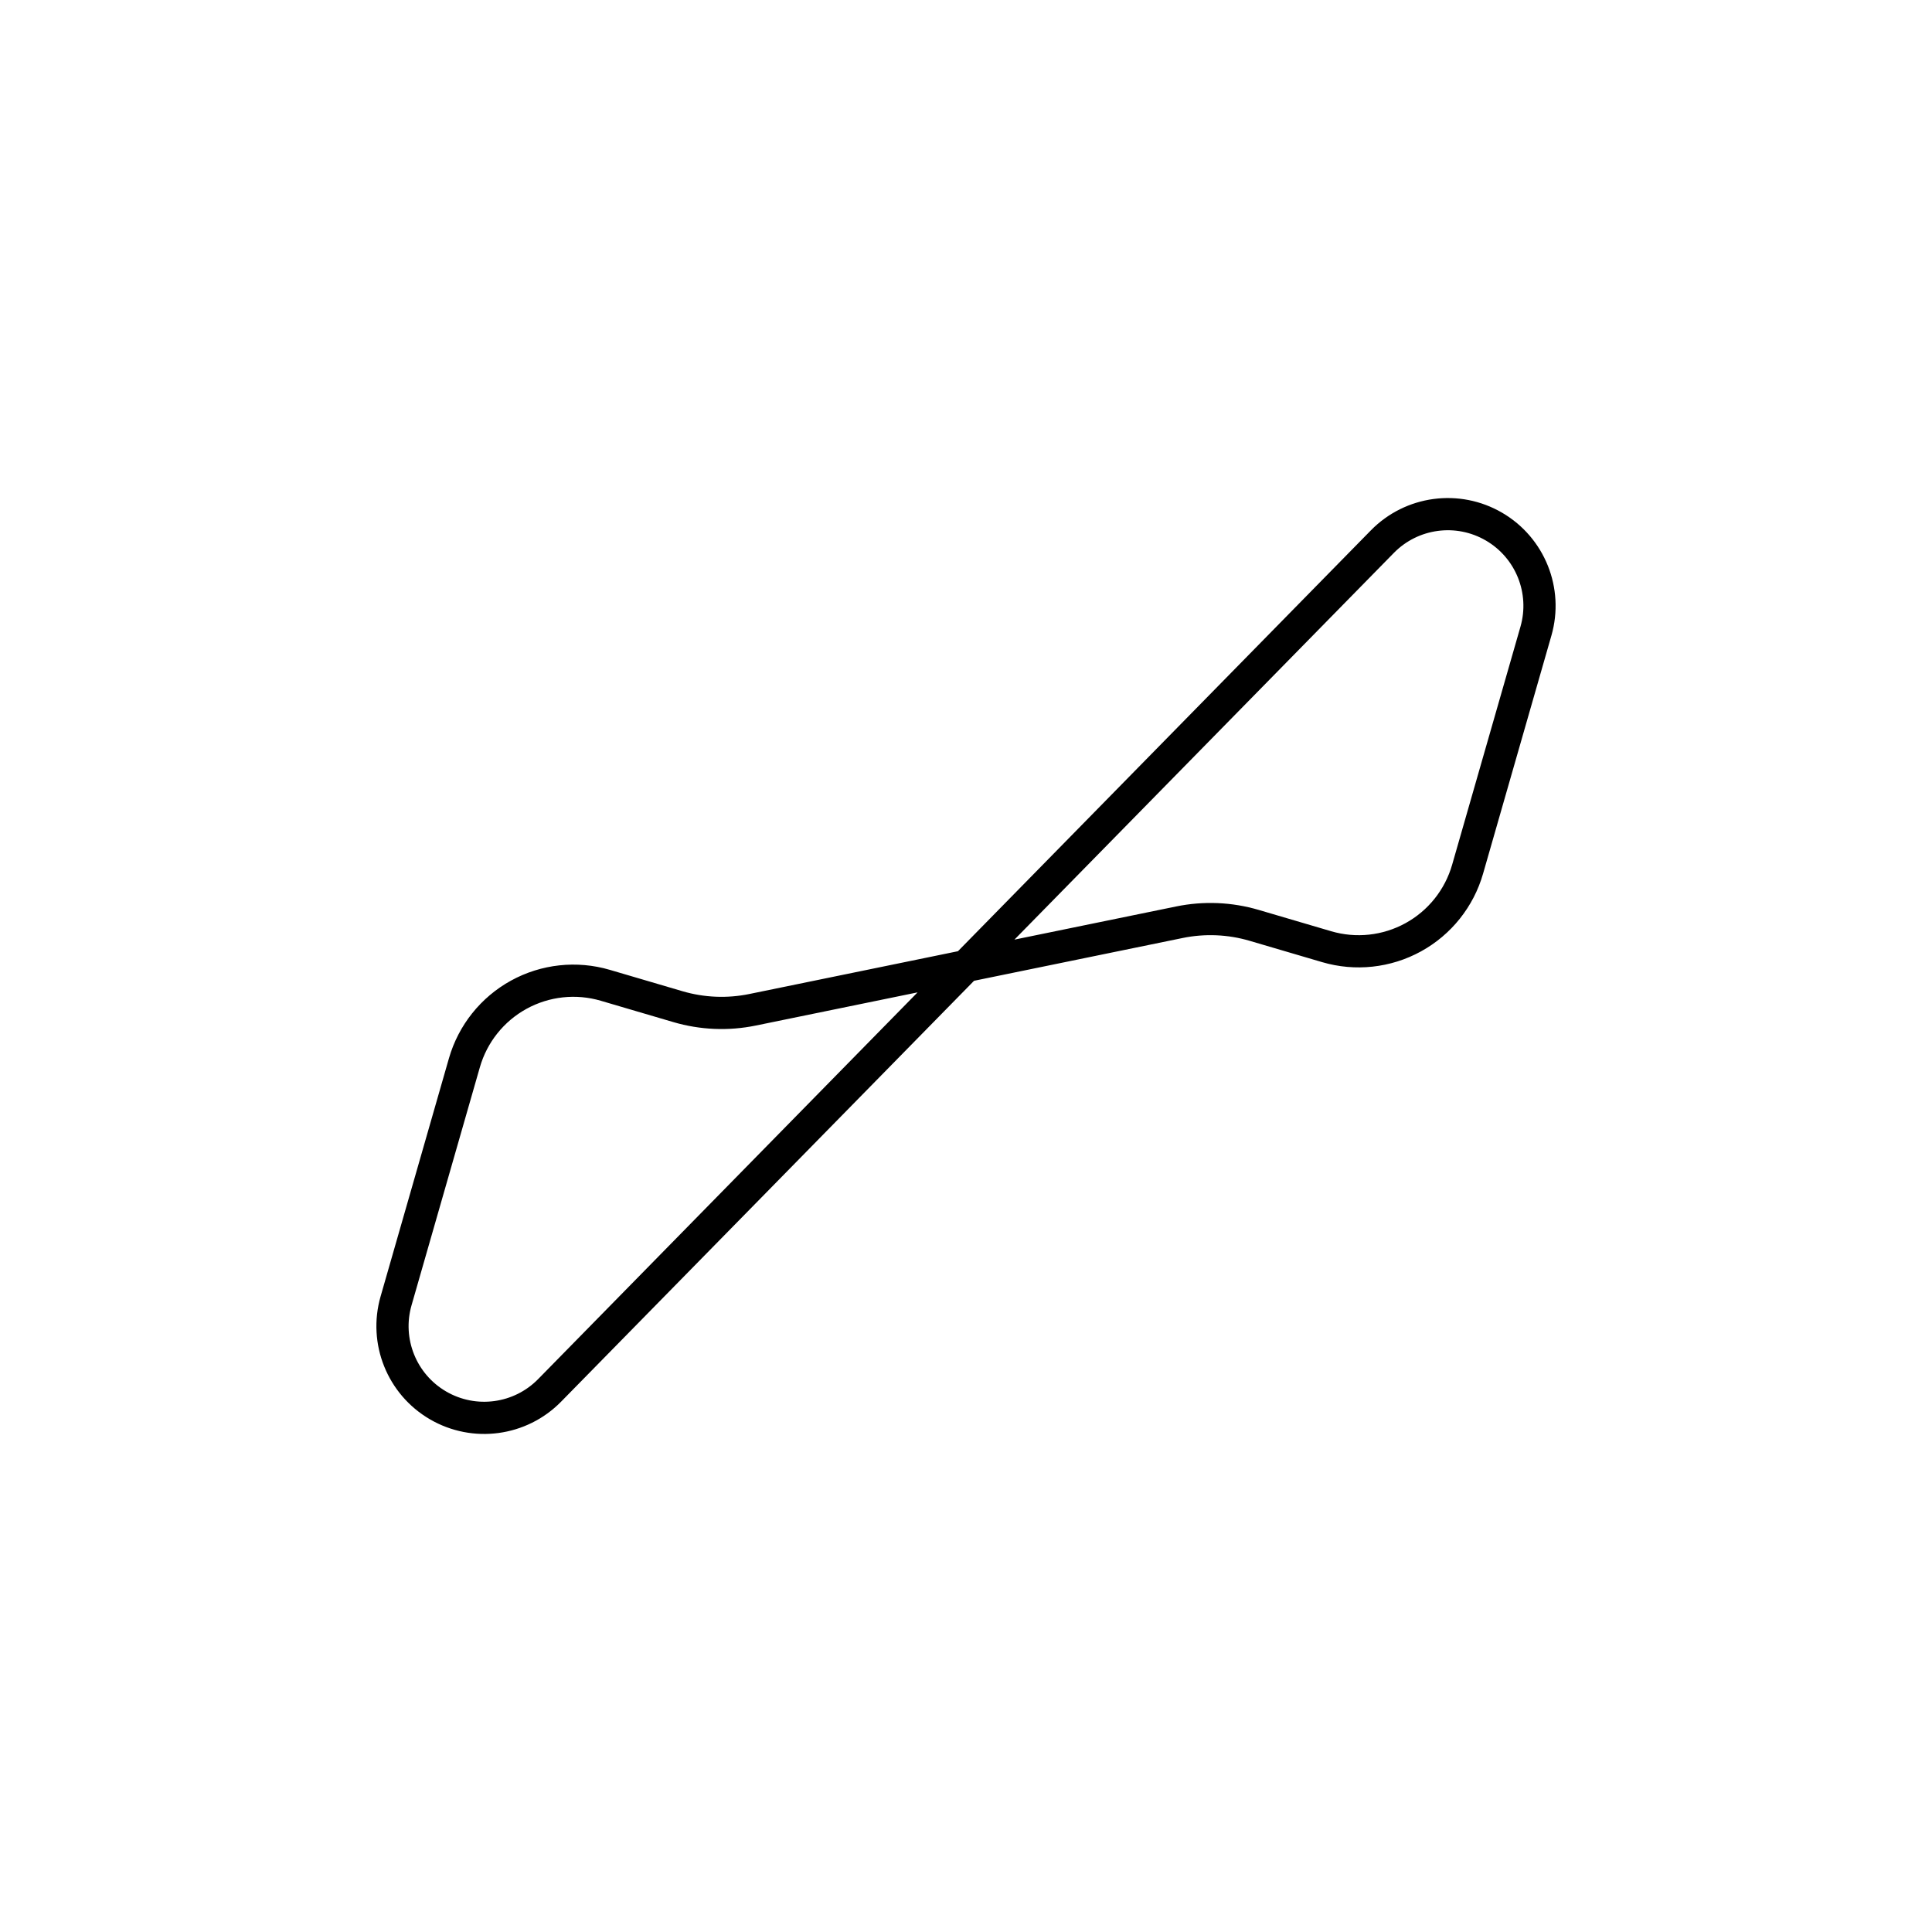
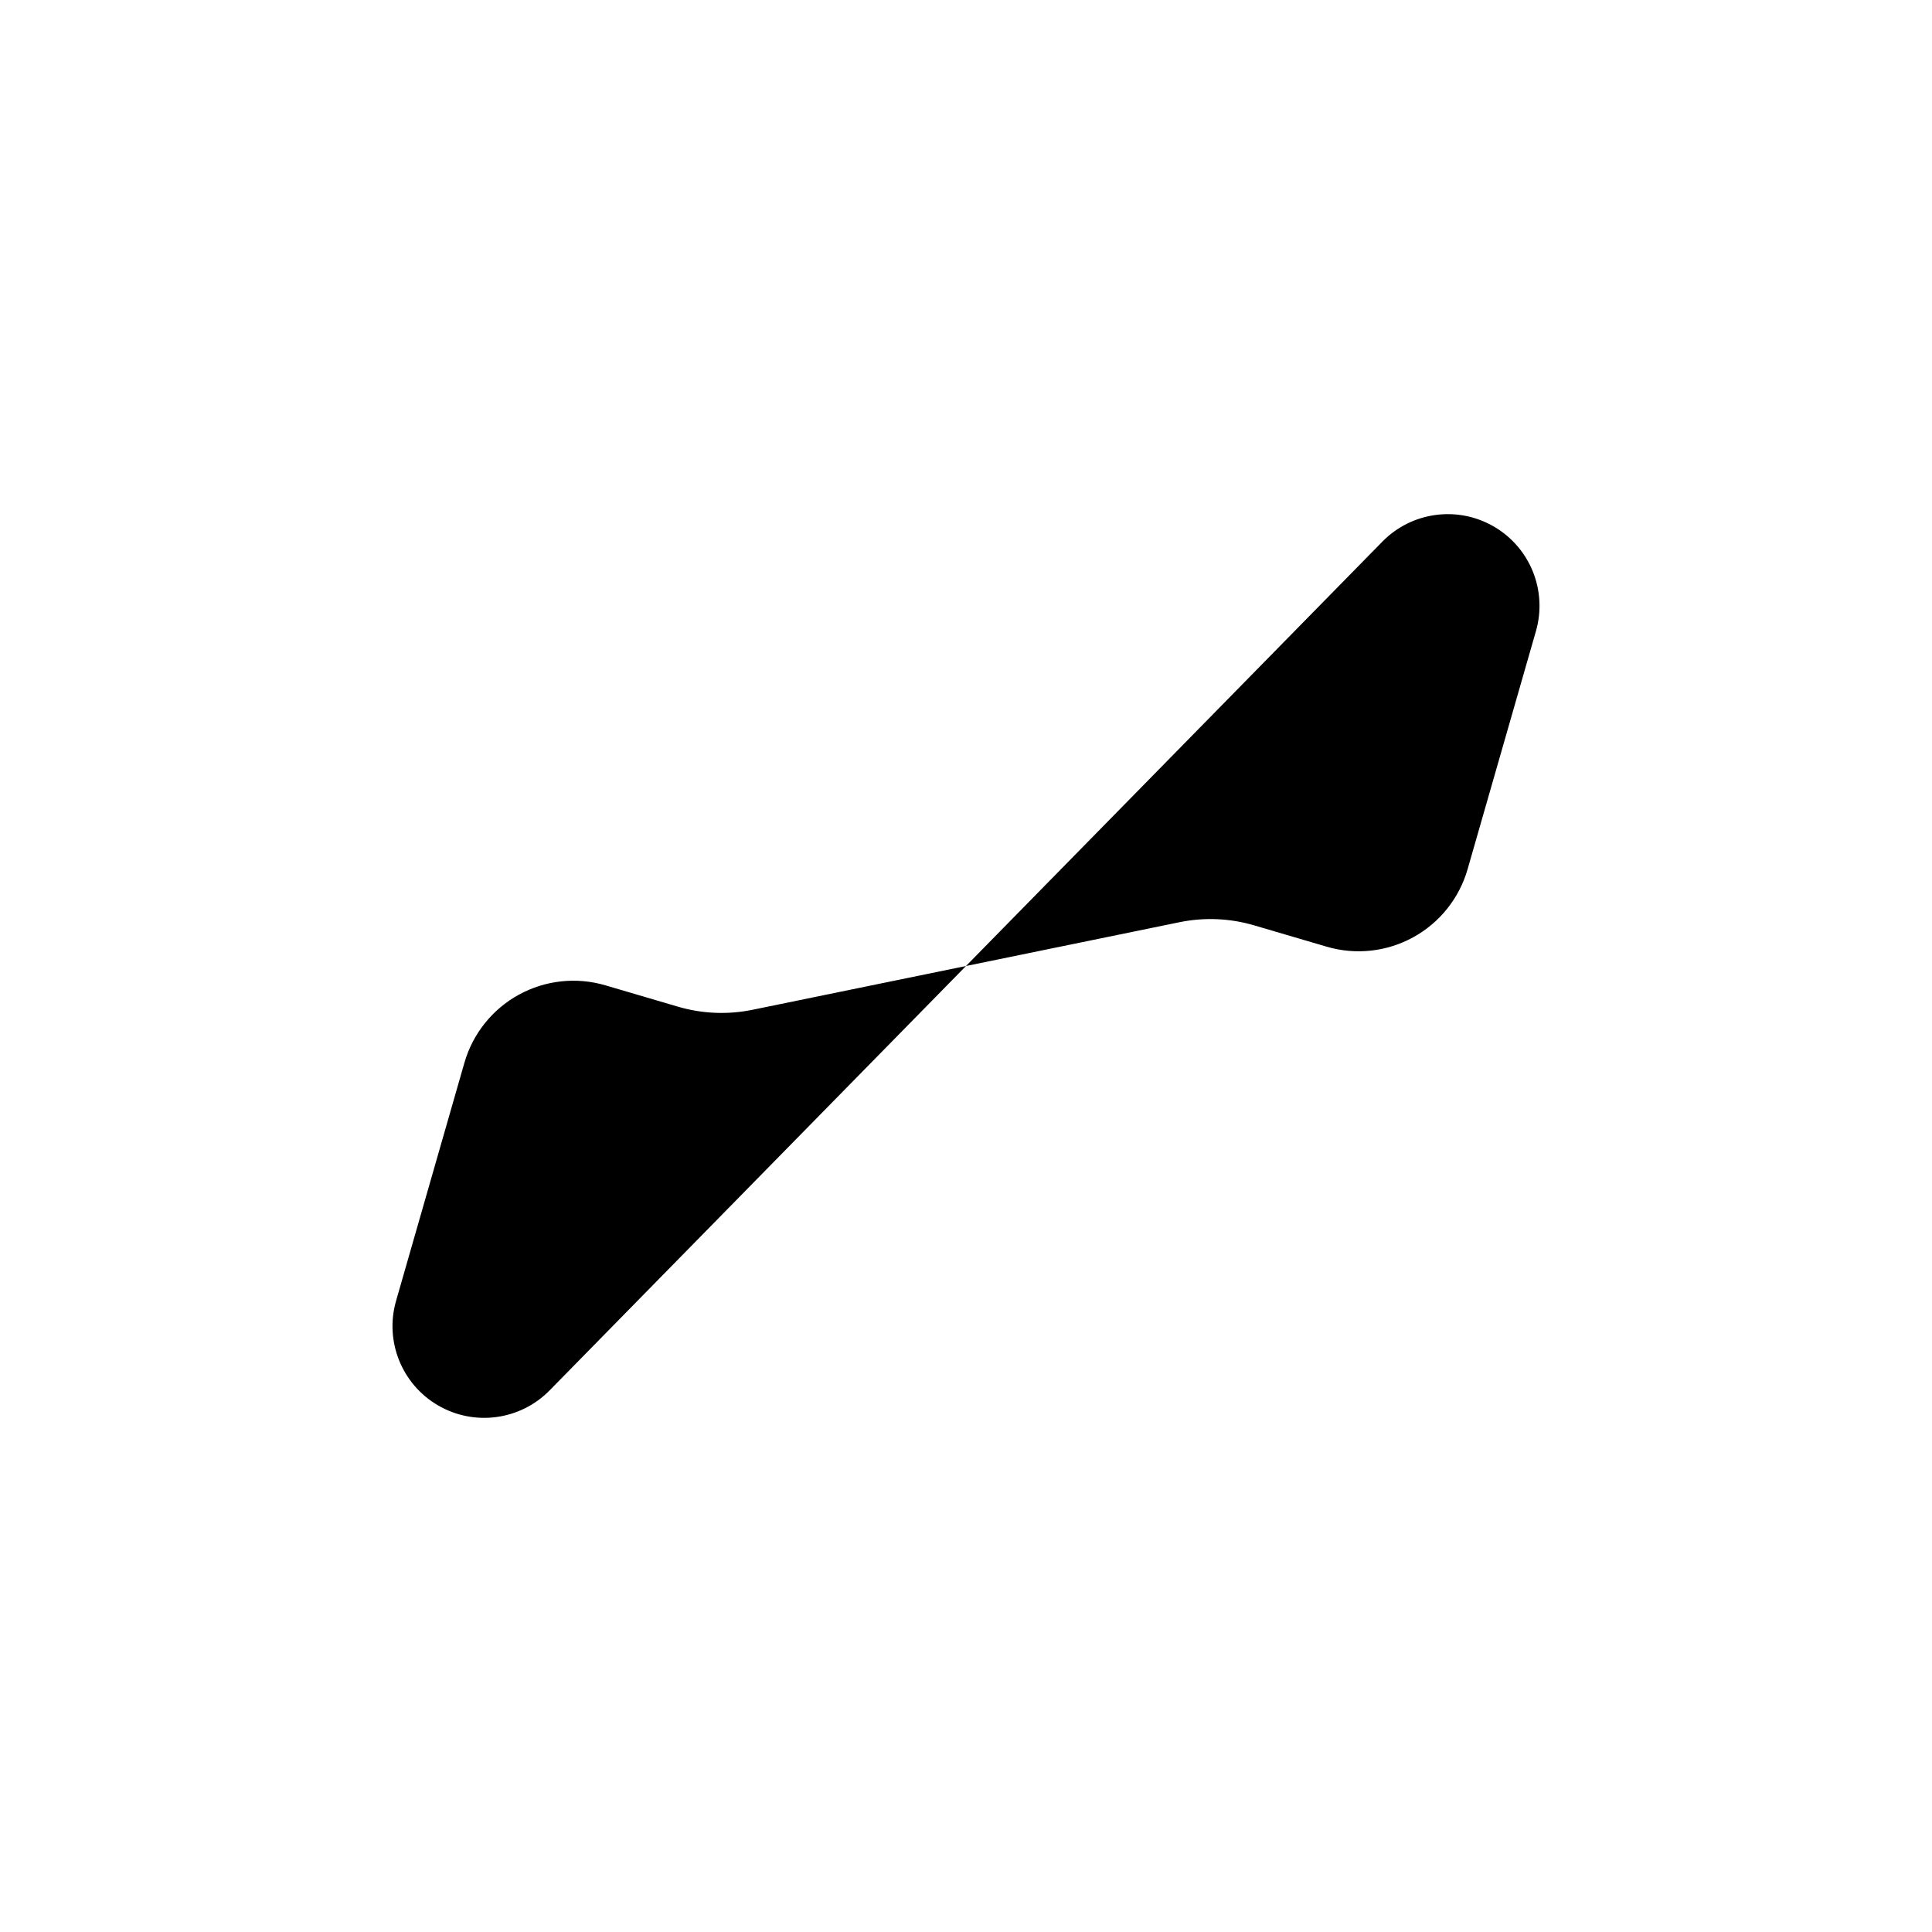
- <svg xmlns="http://www.w3.org/2000/svg" version="1.1" width="64" height="64" viewBox="0 0 300 300" style="background-color:#dae362;">
-   <path transform="matrix(6.123233995736766e-17,1,-1,6.123233995736766e-17,150,150)" d="M15.032,77.889A17.6,17.6,89.6,0,1,3,56L6.313,44.737A24,24,-152,0,0,6.798,33.142L0,0L65.898,64.655A14.236,14.236,28.4,0,1,52,88.5Z             M-15.032,-77.889A17.6,17.6,89.6,0,1,-3,-56L-6.313,-44.737A24,24,-152,0,0,-6.798,-33.142L0,0L-65.898,-64.655A14.236,14.236,28.4,0,1,-52,-88.5Z" stroke="black" stroke-width="5" fill="none" stroke-linecap="round" stroke-linejoin="round" />
+ <svg xmlns="http://www.w3.org/2000/svg" version="1.1" width="64" height="64" viewBox="0 0 300 300" style="background-color:#dae362;margin">
+   <path transform="matrix(6.123233995736766e-17,1,-1,6.123233995736766e-17,150,150)" d="M15.032,77.889A17.605,17.605,89.626,0,1,3,56L6.313,44.737A24,24,-152.018,0,0,6.798,33.142L0,0L65.898,64.655A14.236,14.236,28.439,0,1,52,88.5ZM-15.032,-77.889A17.605,17.605,89.626,0,1,-3,-56L-6.313,-44.737A24,24,-152.018,0,0,-6.798,-33.142L0,0L-65.898,-64.655A14.236,14.236,28.439,0,1,-52,-88.5Z" />
</svg>
